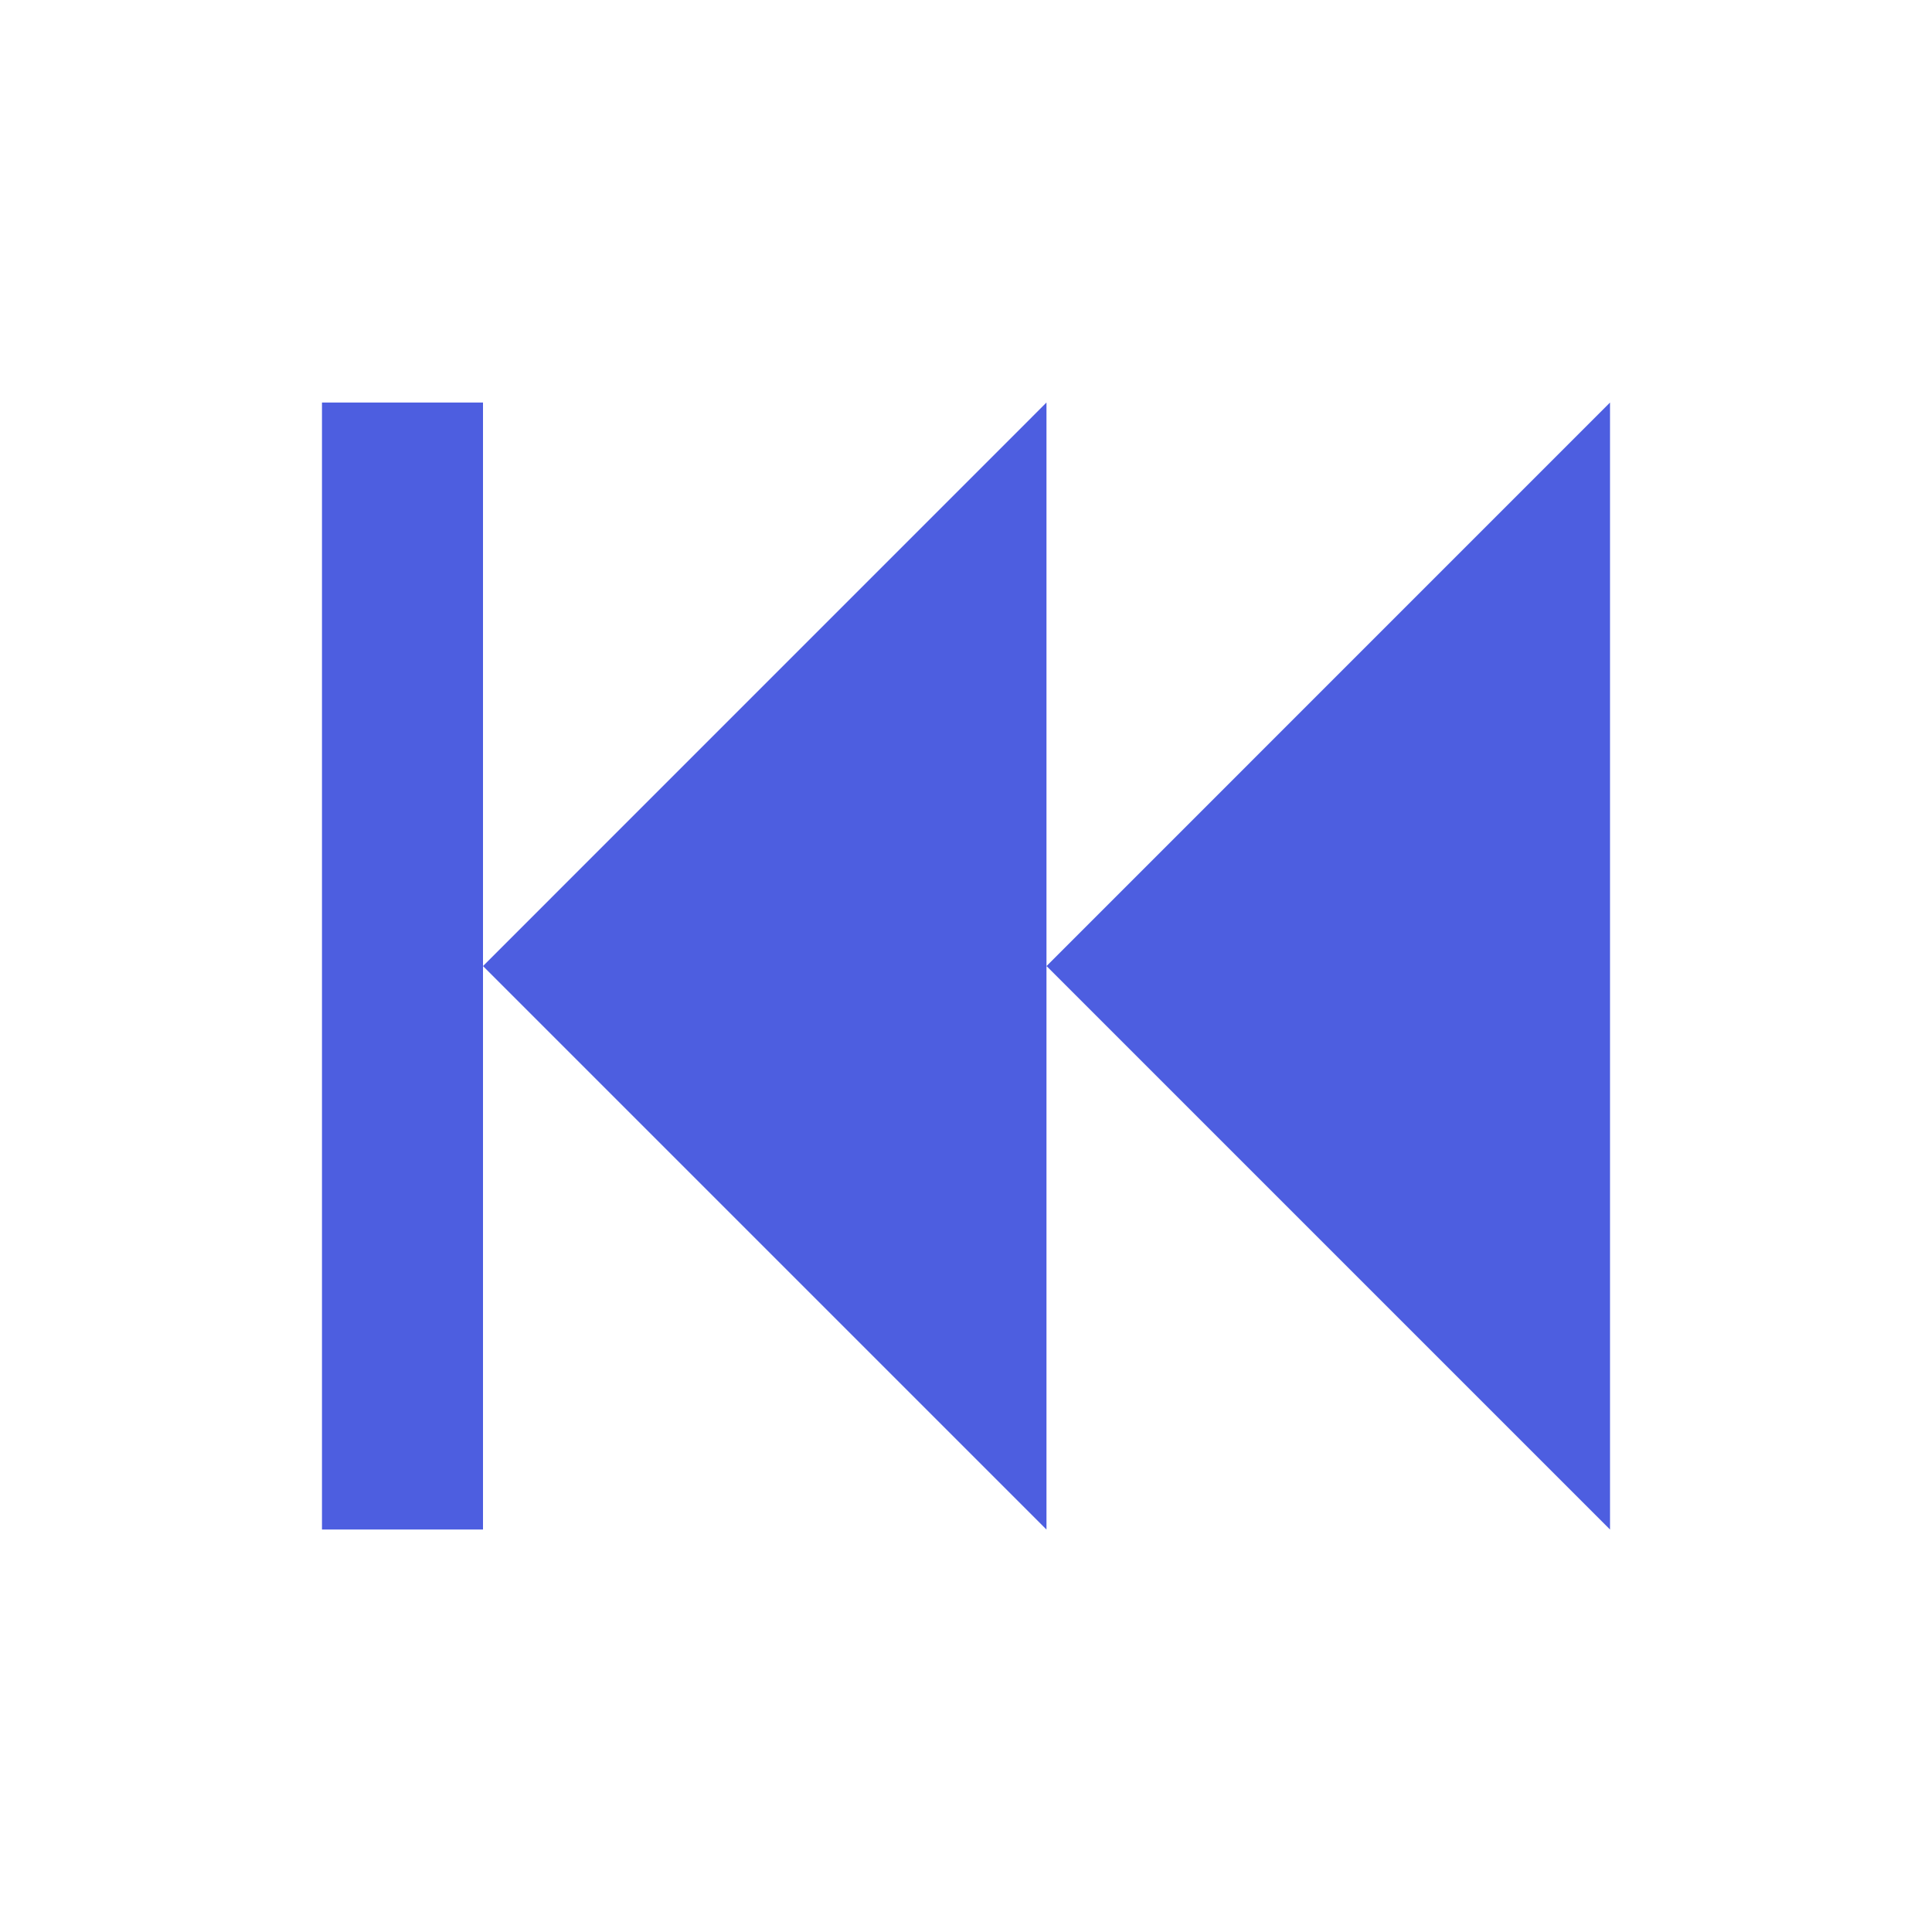
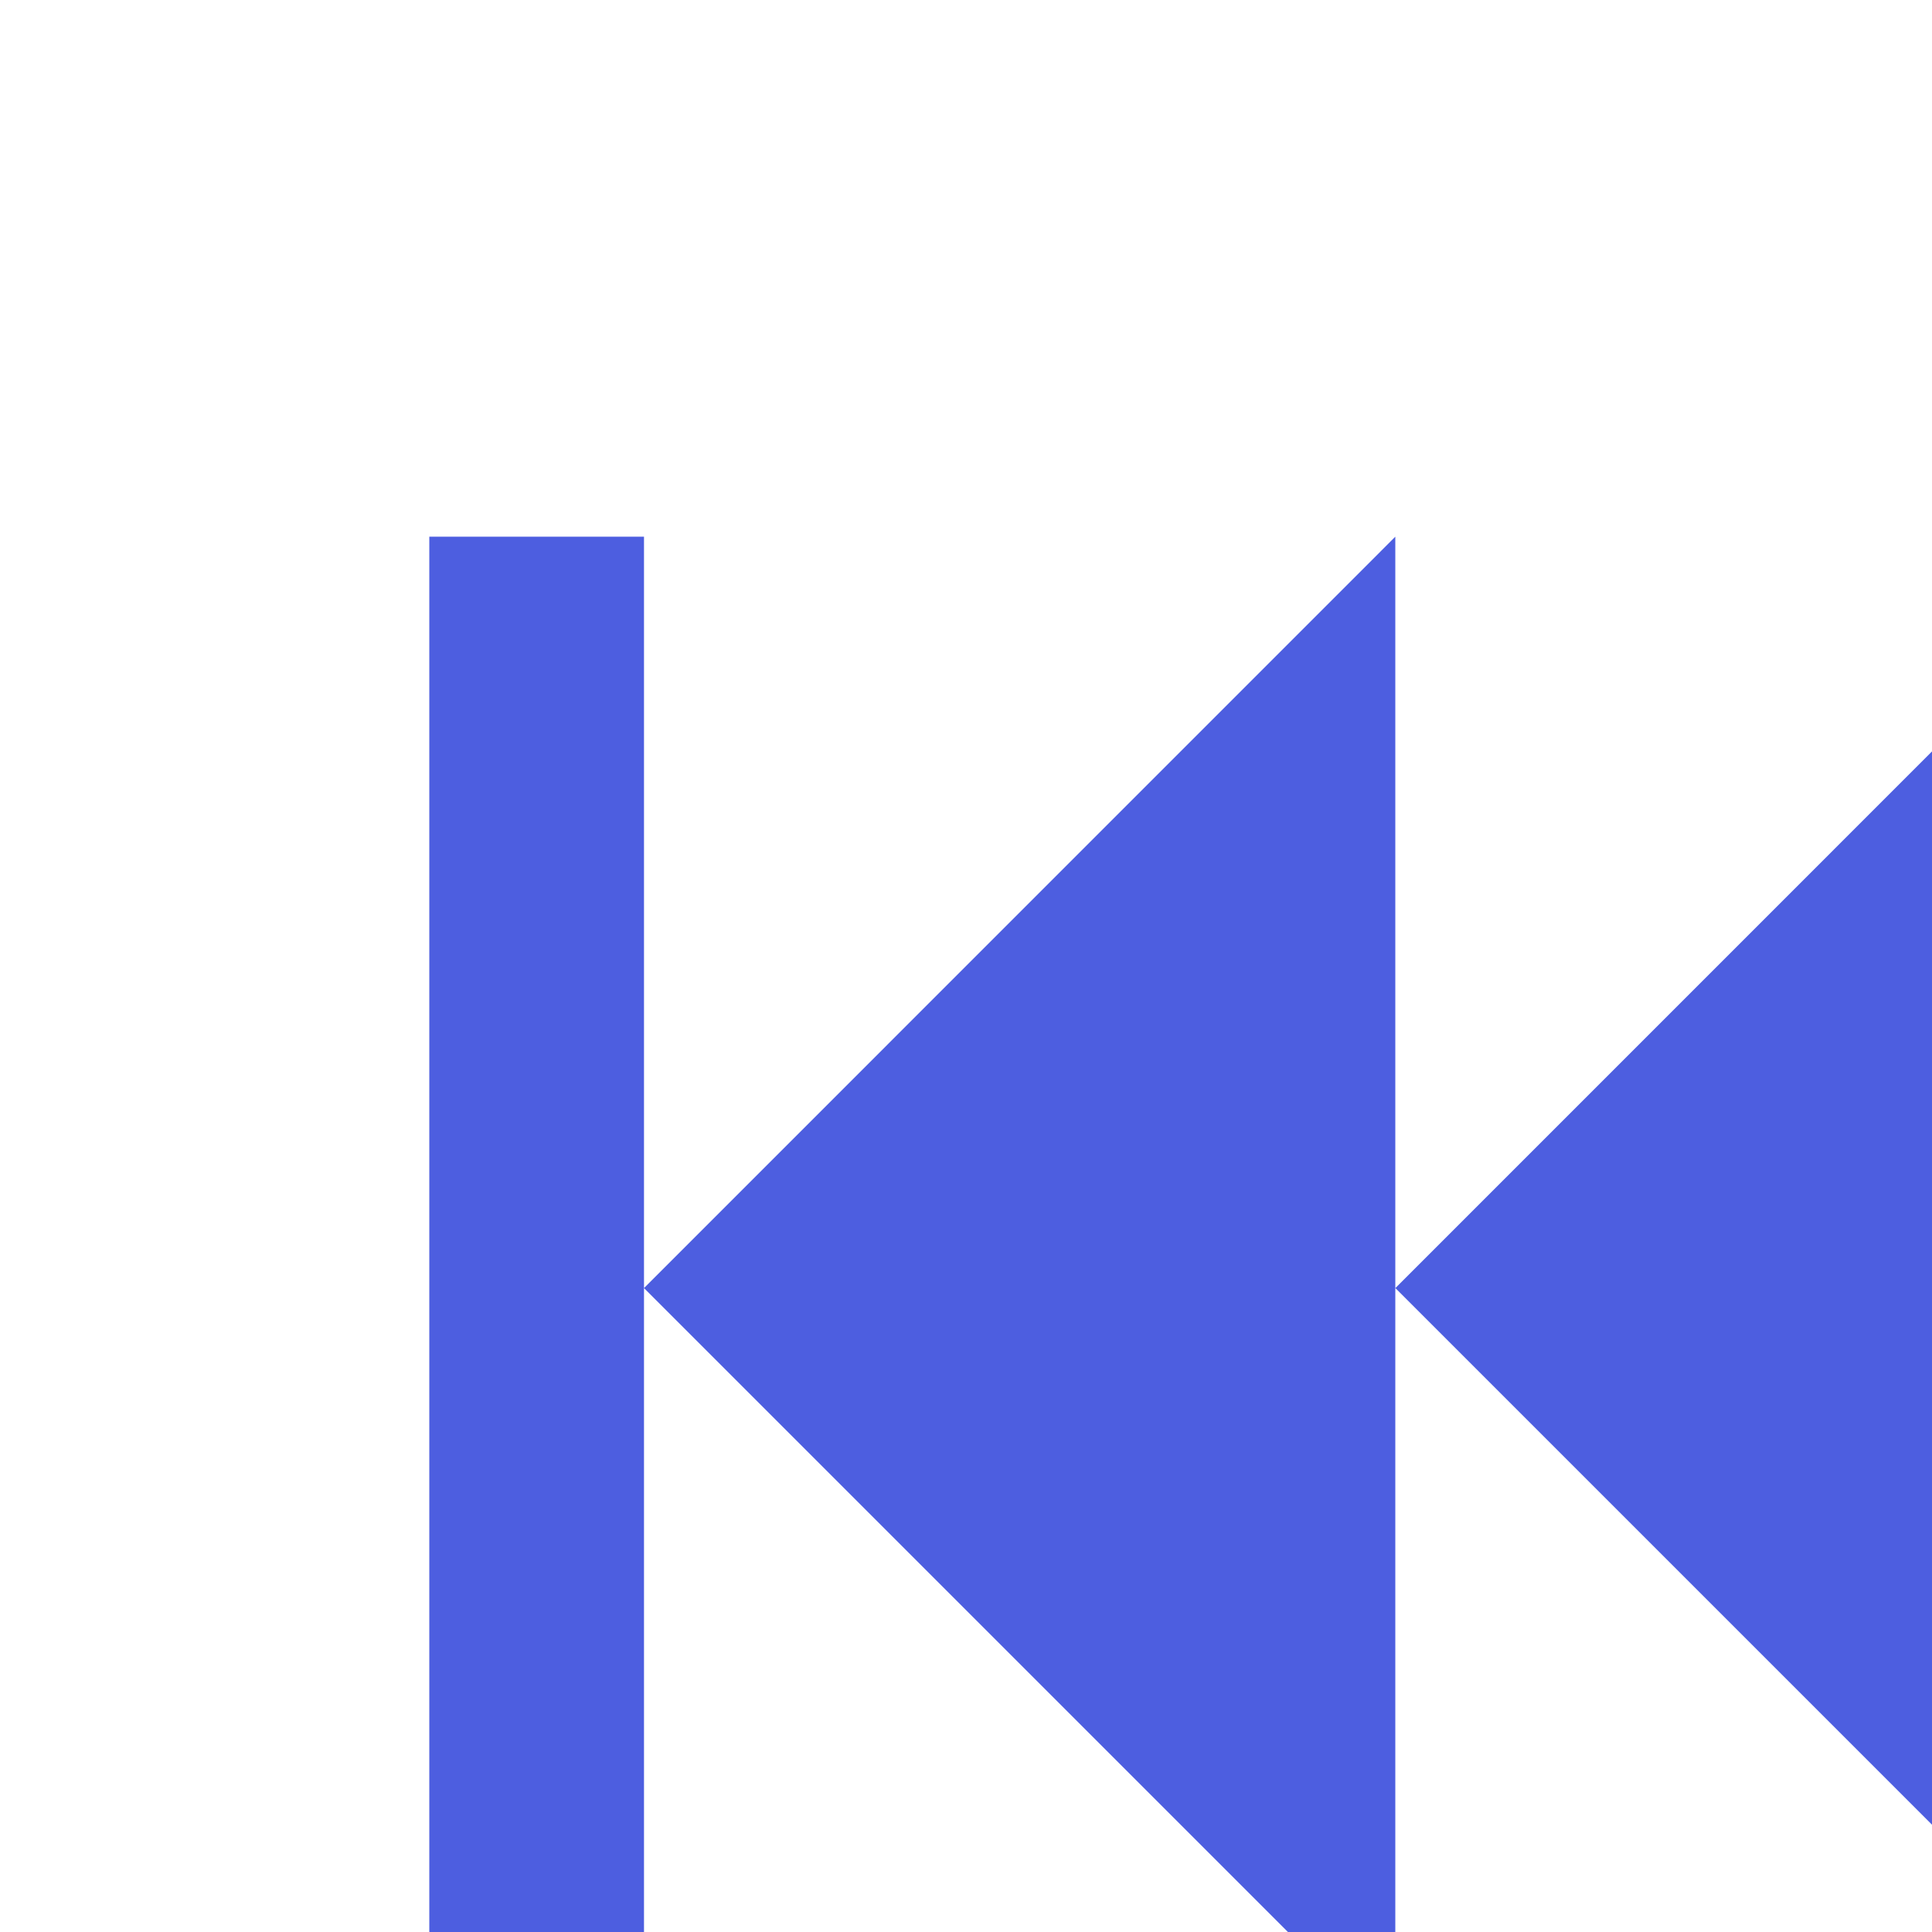
- <svg xmlns="http://www.w3.org/2000/svg" height="18px" viewBox="0 0 32 32" width="18px" fill="#4D5EE0">
+ <svg xmlns="http://www.w3.org/2000/svg" height="18px" viewBox="0 0 24 24" width="18px" fill="#4D5EE0">
  <path d="M26.667 6.667v18.667l-9.333-9.333zM8 6.667v18.667h-2.667v-18.667zM17.333 6.667v18.667l-9.333-9.333z" />
</svg>
